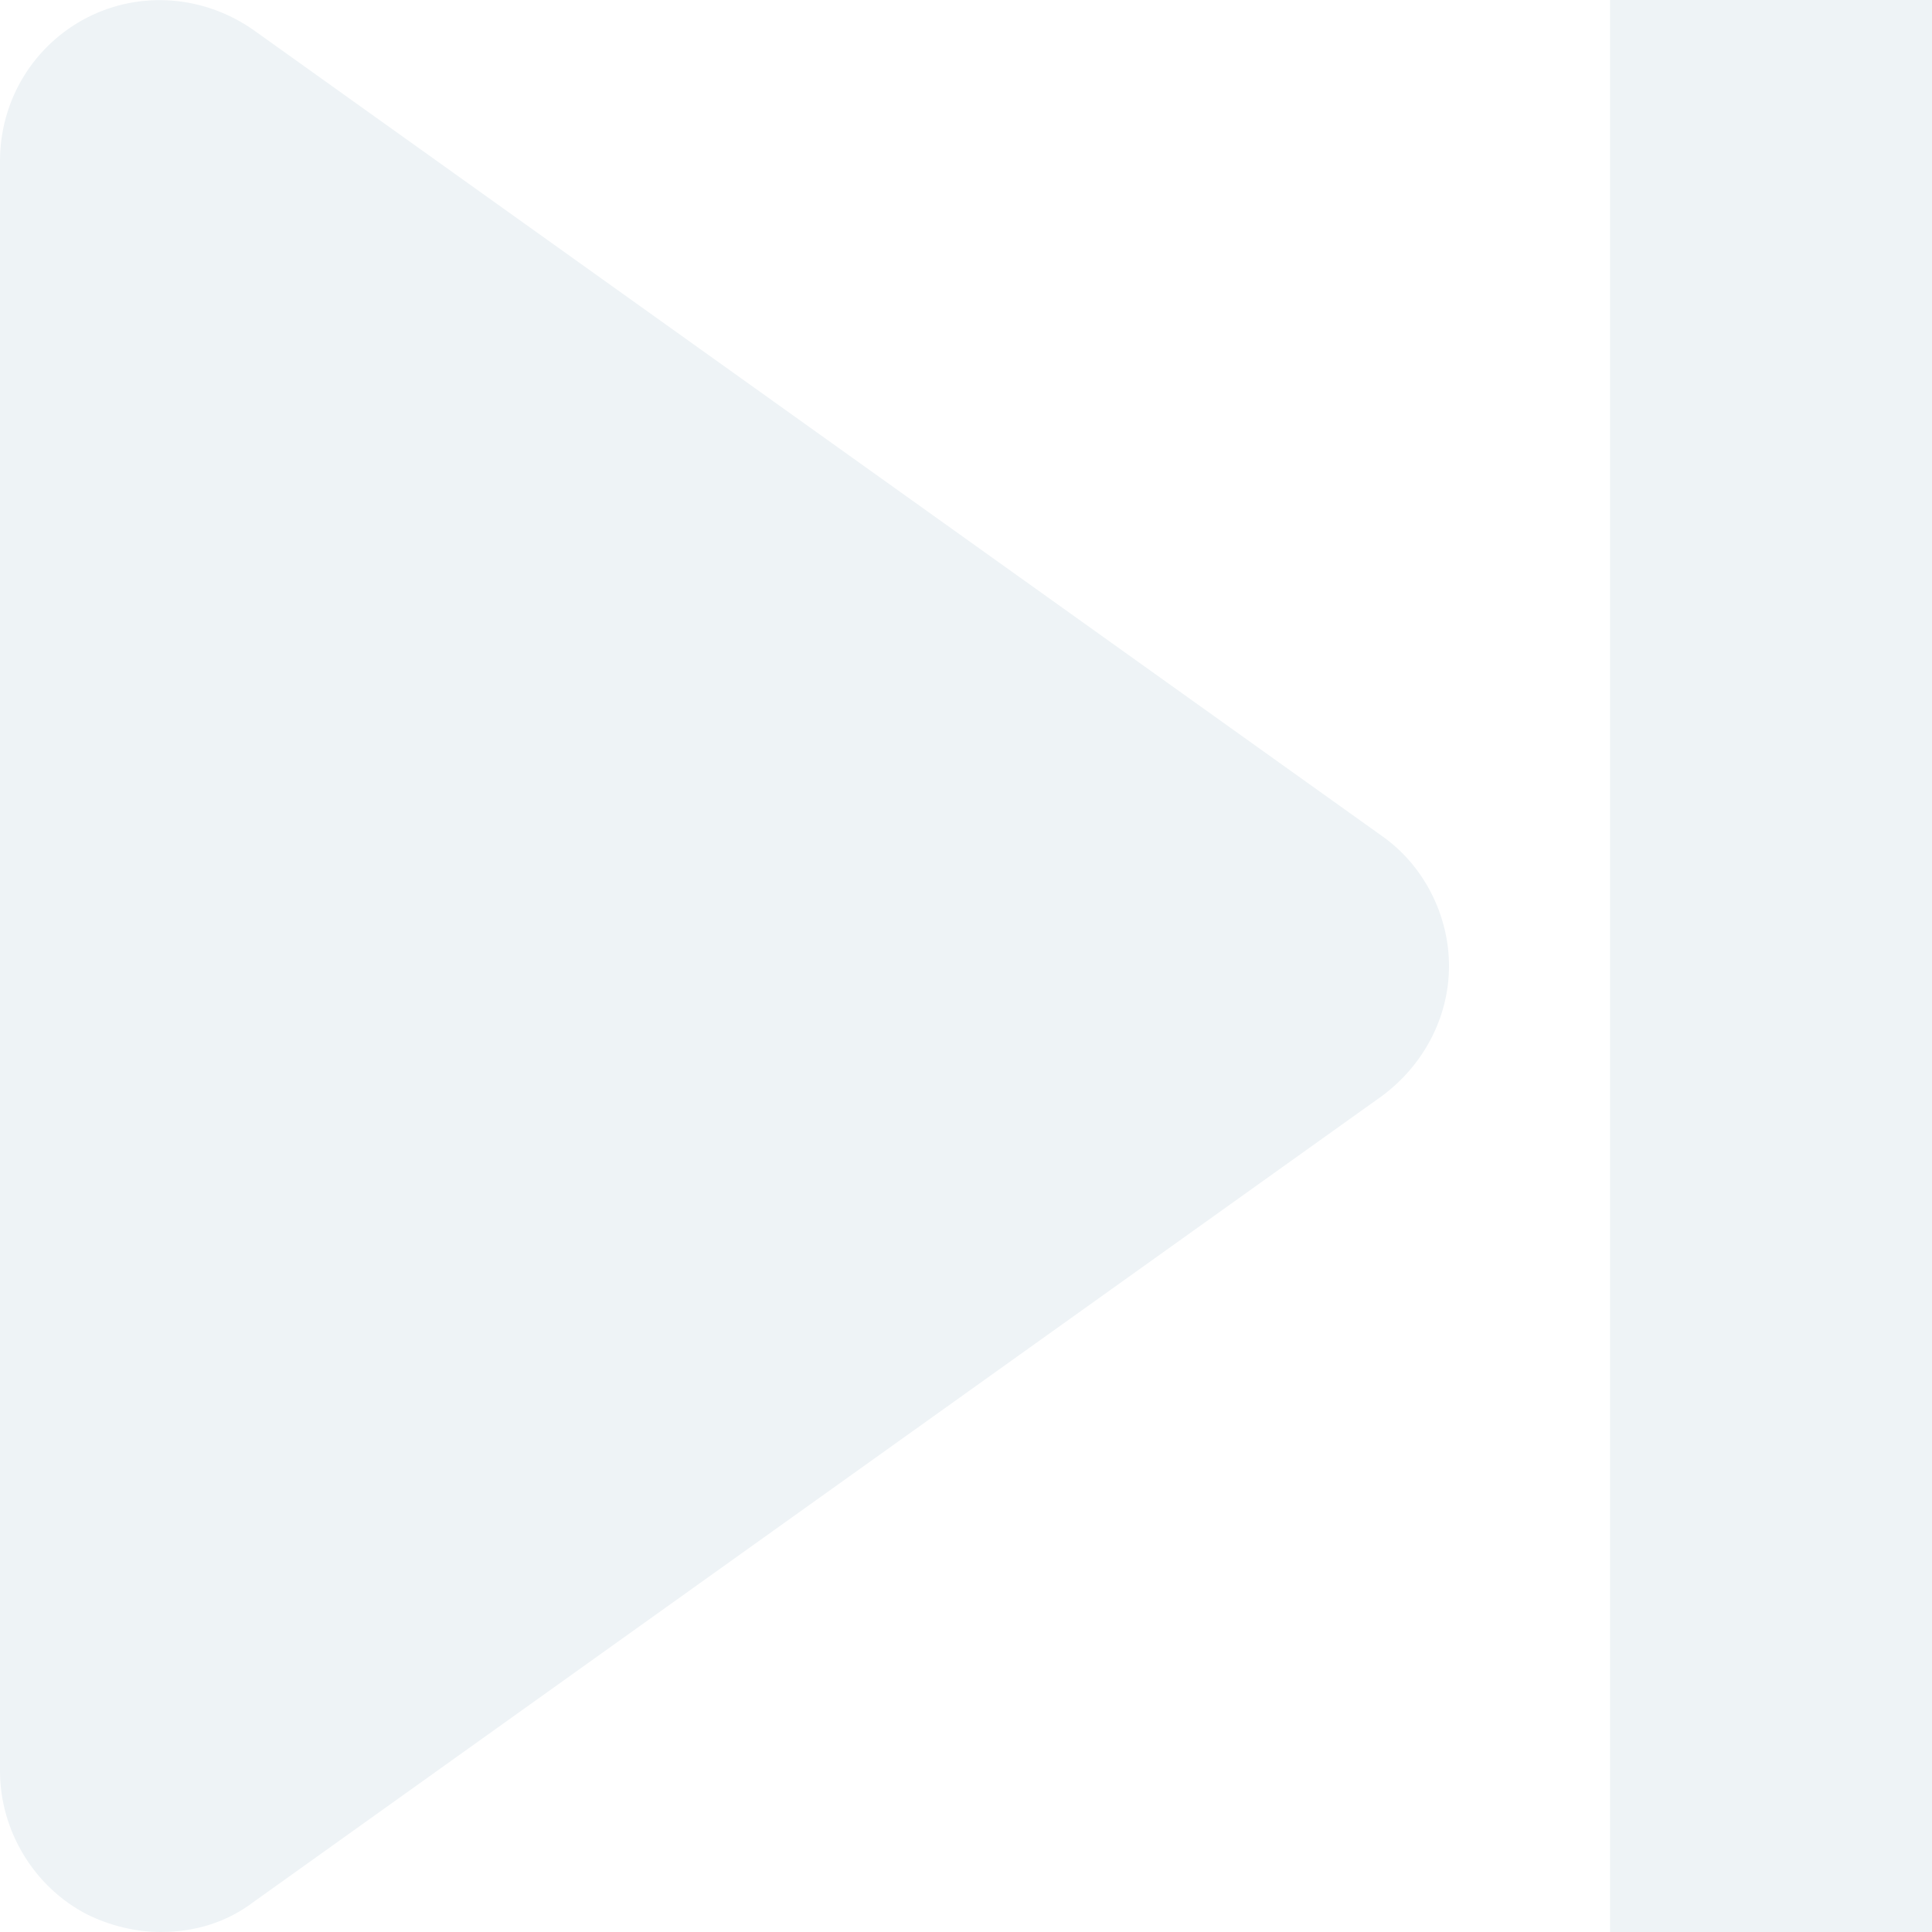
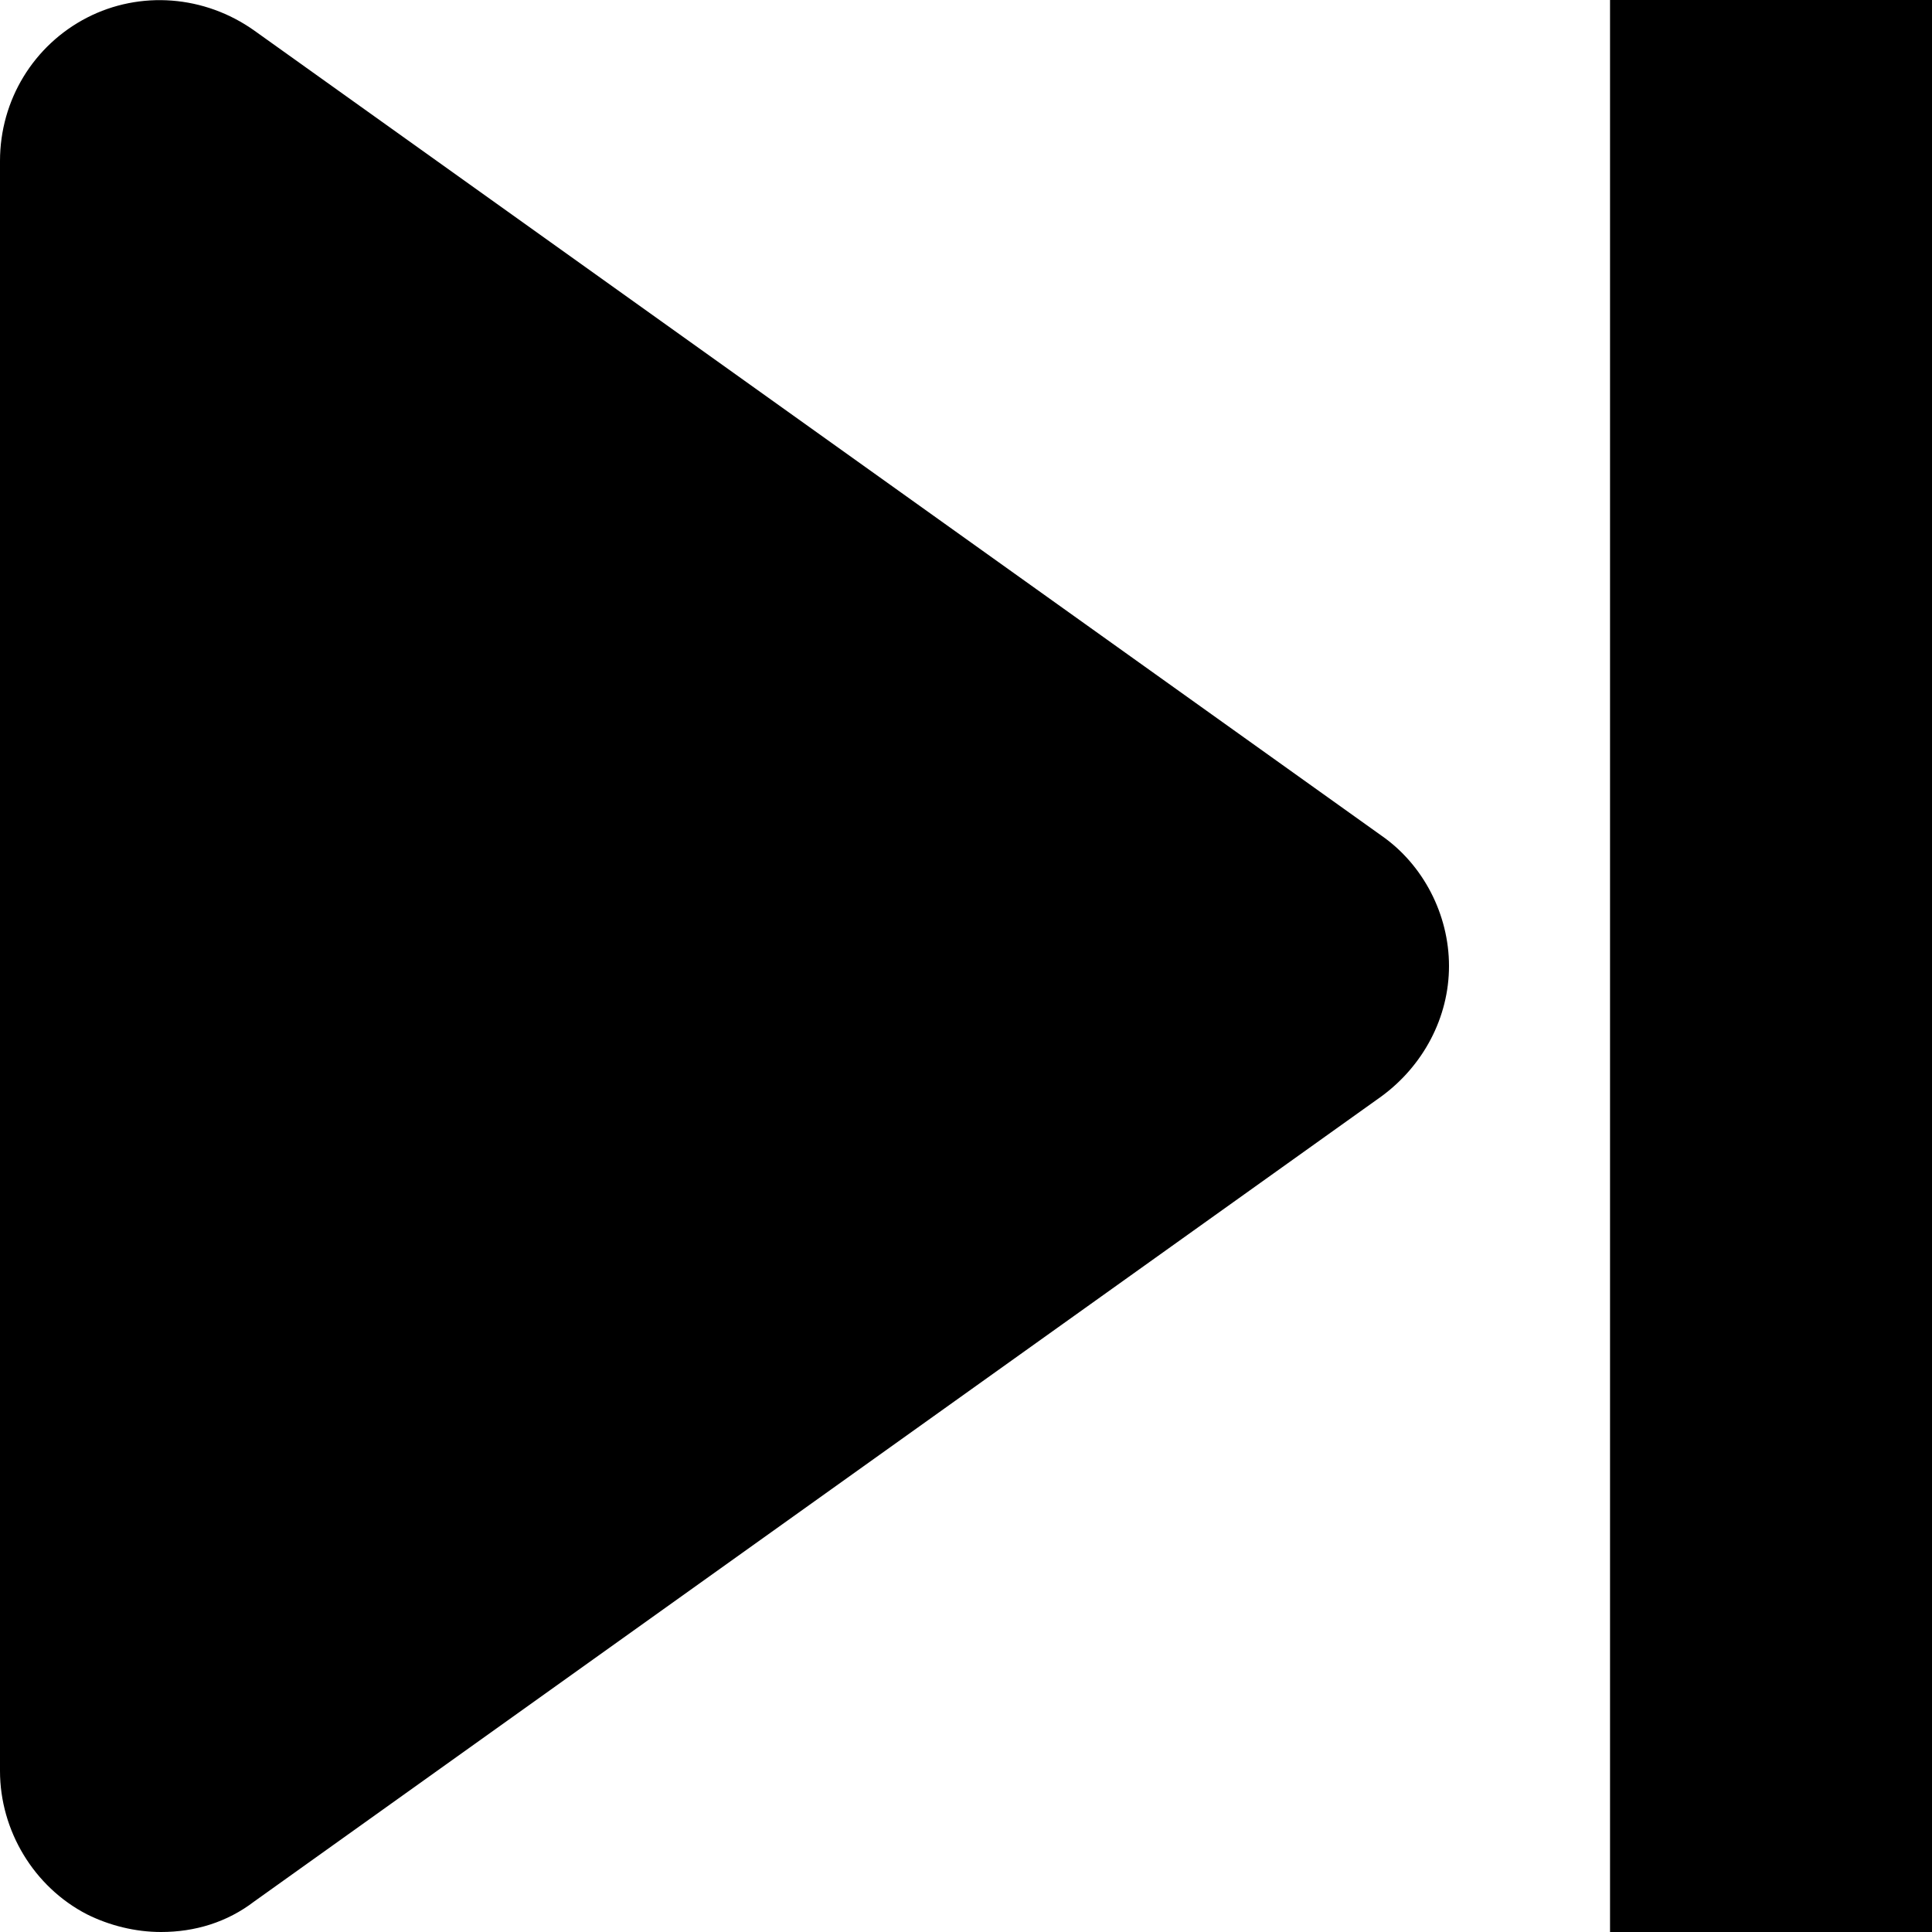
<svg xmlns="http://www.w3.org/2000/svg" width="20" height="20" viewBox="0 0 20 20" fill="none">
-   <path d="M14.3 8.65L2.633 0.317C2.117 -0.05 1.45 -0.1 0.9 0.183C0.35 0.467 0 1.033 0 1.667V18.333C0 18.95 0.35 19.533 0.9 19.817C1.133 19.933 1.4 20 1.667 20C2.017 20 2.35 19.9 2.633 19.683L14.3 11.35C14.733 11.033 15 10.533 15 10C15 9.467 14.733 8.95 14.3 8.65ZM16.667 0H20V20H16.667V0Z" fill="#EEF3F6" />
+   <path d="M14.3 8.65L2.633 0.317C2.117 -0.05 1.45 -0.1 0.9 0.183C0.35 0.467 0 1.033 0 1.667V18.333C0 18.95 0.35 19.533 0.9 19.817C1.133 19.933 1.4 20 1.667 20C2.017 20 2.35 19.9 2.633 19.683L14.3 11.35C14.733 11.033 15 10.533 15 10C15 9.467 14.733 8.95 14.3 8.65ZM16.667 0H20V20H16.667V0Z" fill="currentColor" />
</svg>
